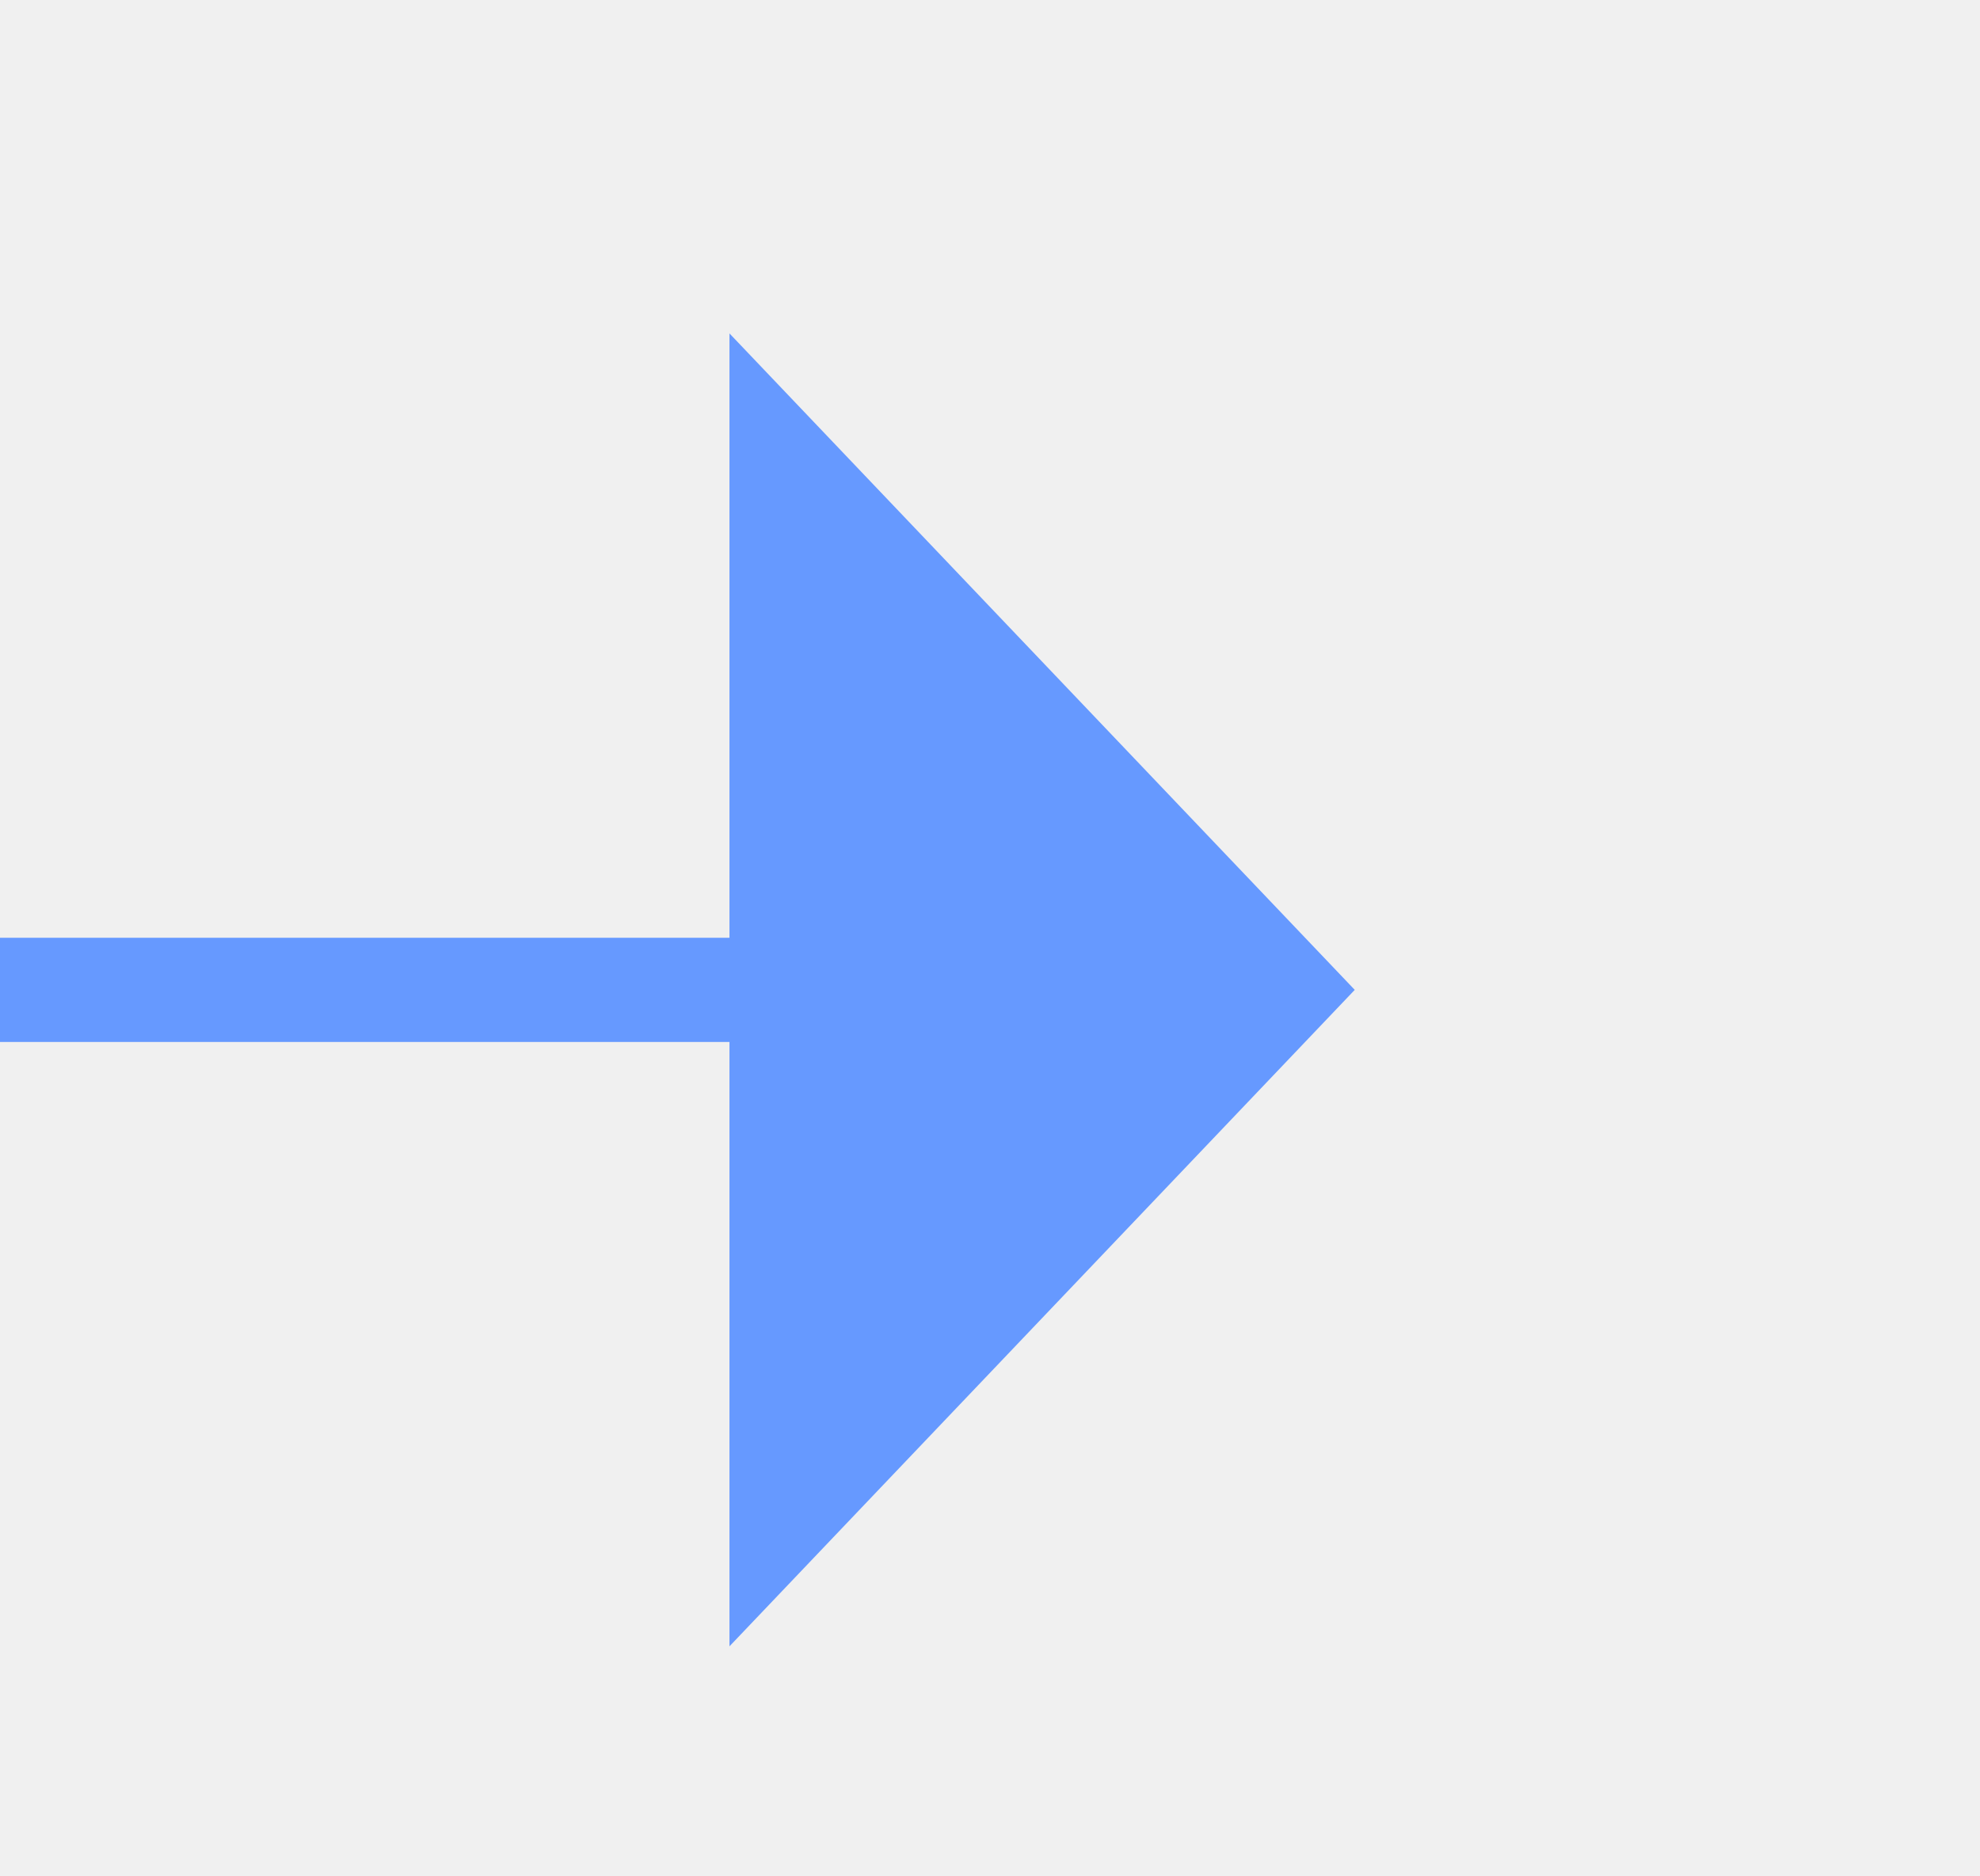
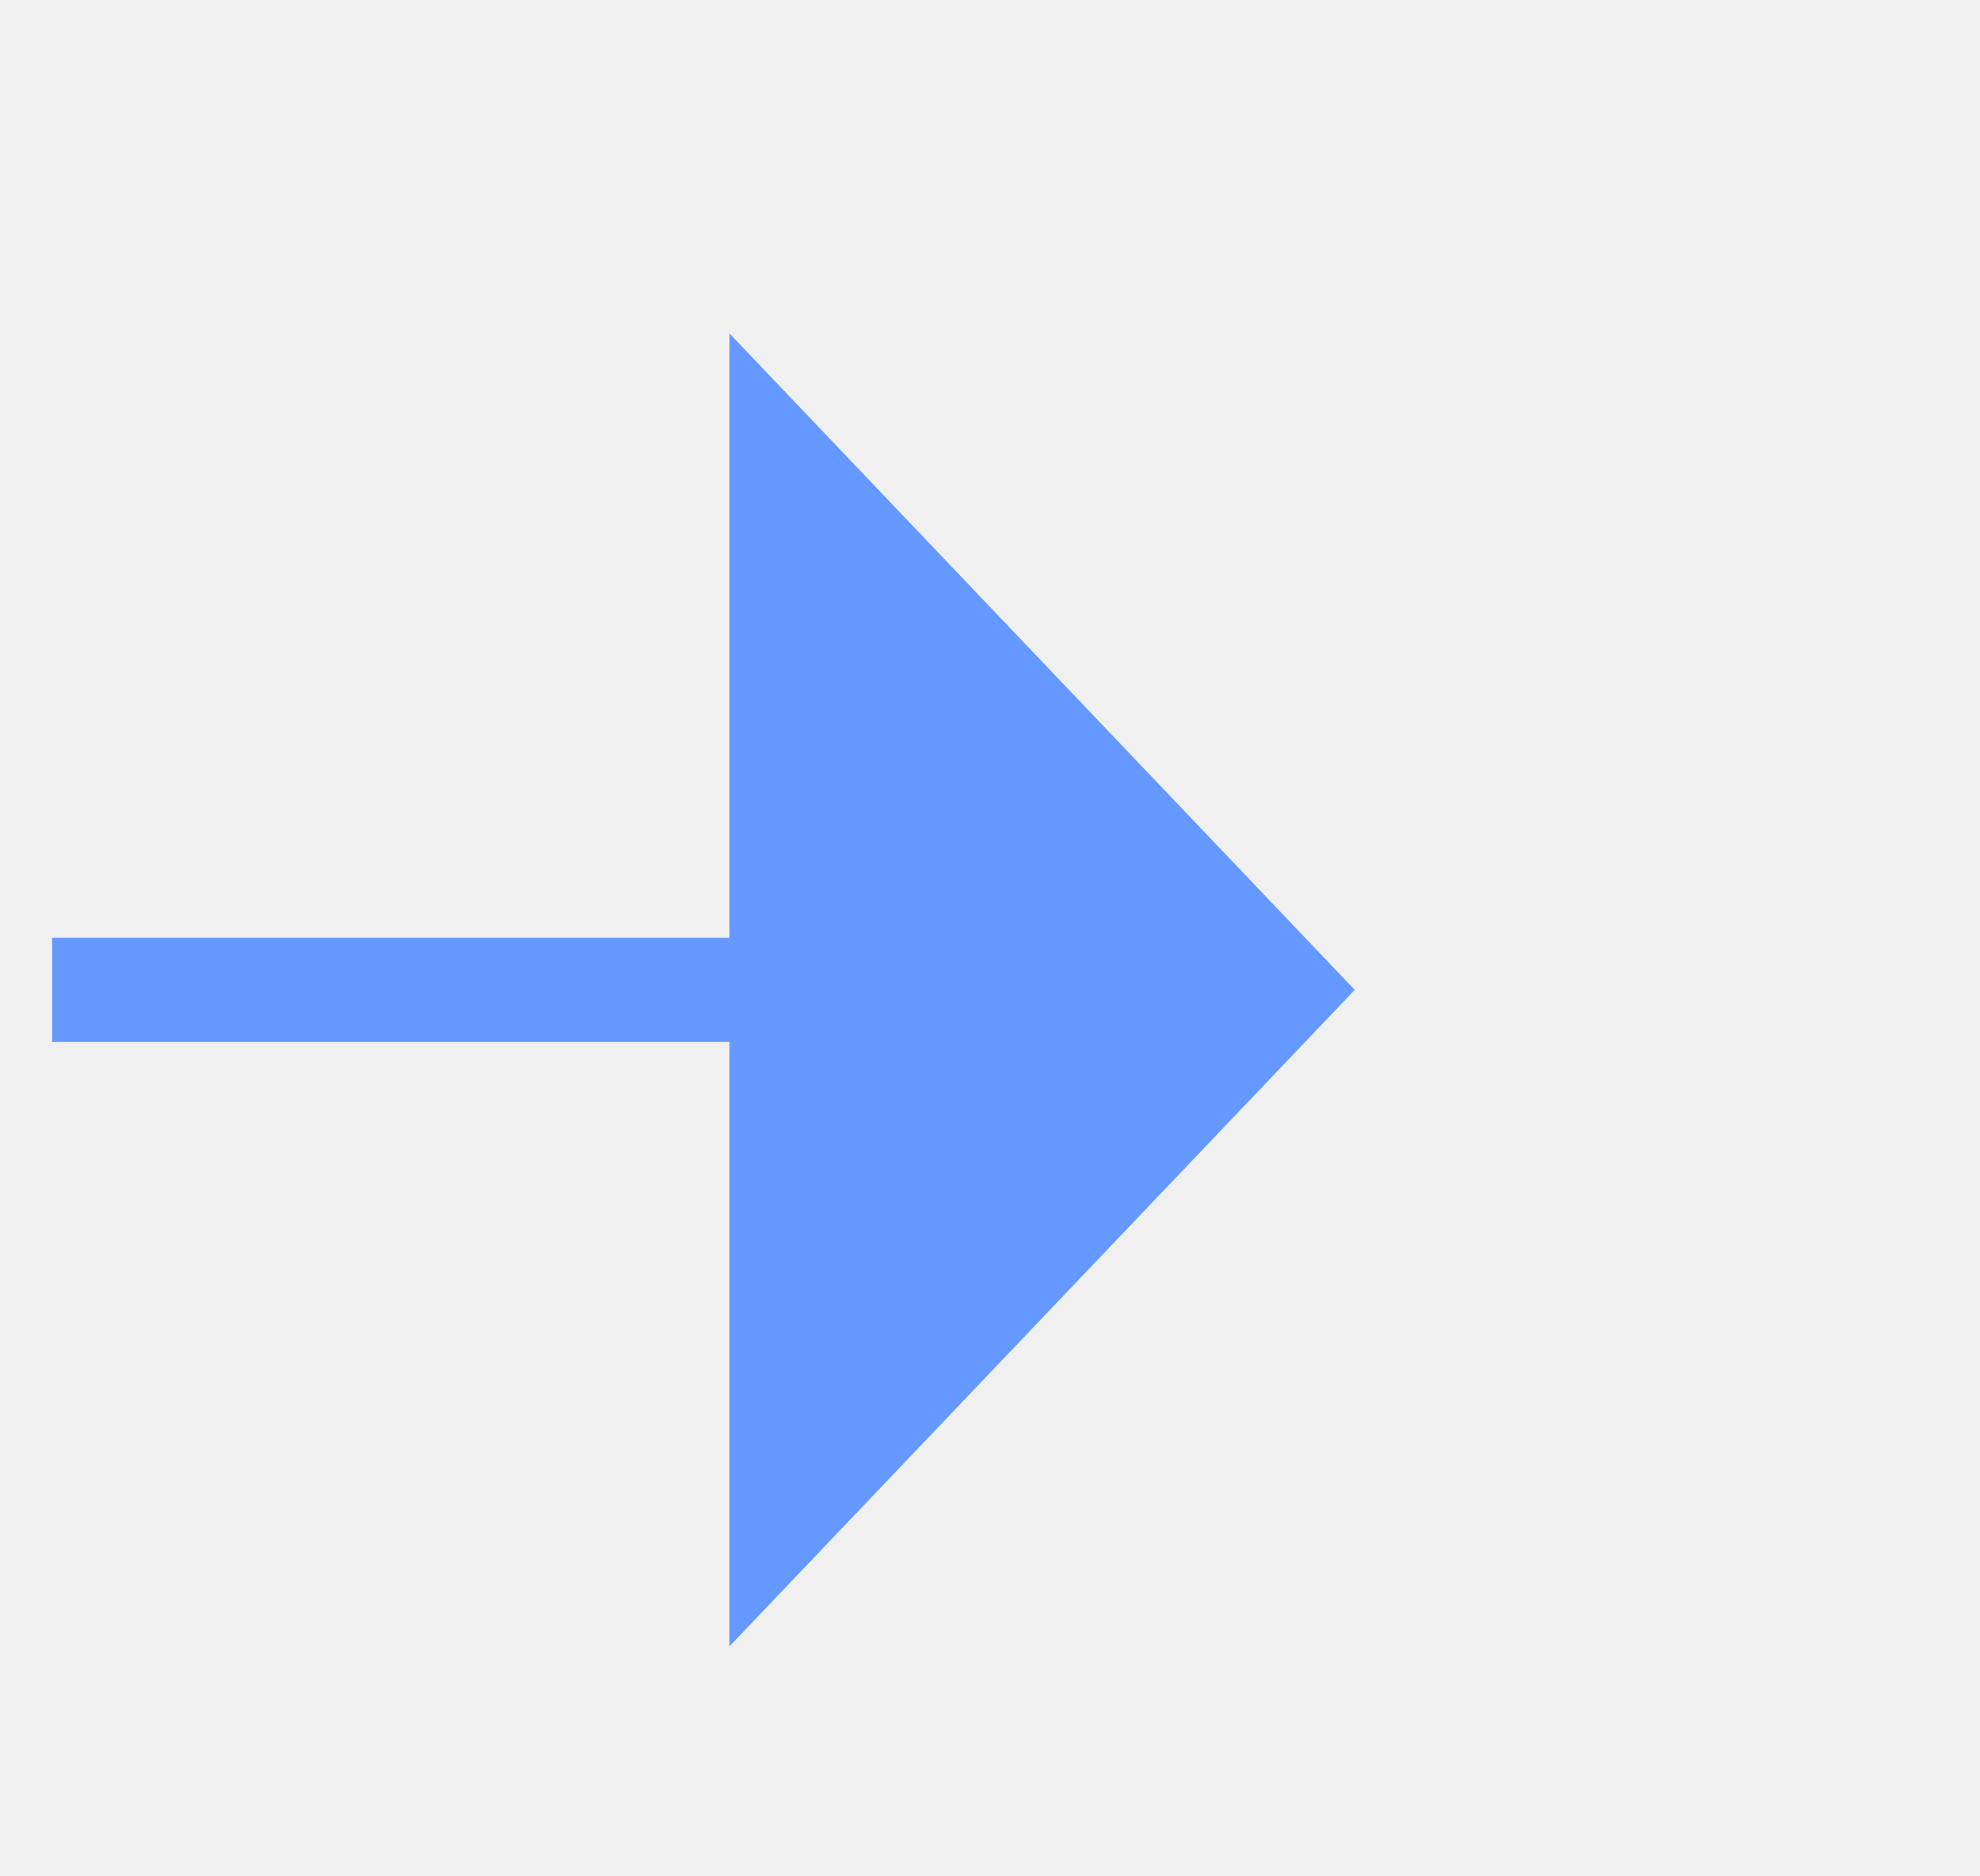
- <svg xmlns="http://www.w3.org/2000/svg" version="1.1" width="19px" height="18px" preserveAspectRatio="xMinYMid meet" viewBox="625 447  19 16">
+ <svg xmlns="http://www.w3.org/2000/svg" version="1.1" width="19px" height="18px" preserveAspectRatio="xMinYMid meet" viewBox="469 332  19 16">
  <defs>
-     <mask fill="white" id="clip308">
-       <path d="M 582.5 442  L 615.5 442  L 615.5 467  L 582.5 467  Z M 559 442  L 647 442  L 647 467  L 559 467  Z " fill-rule="evenodd" />
+     <mask fill="white" id="clip140">
+       <path d="M 384.5 327  L 469.5 327  L 469.5 352  L 384.5 352  Z M 372 327  L 491 327  L 491 352  L 372 352  Z " fill-rule="evenodd" />
    </mask>
  </defs>
-   <path d="M 582.5 455.5  L 559 455.5  M 615.5 455.5  L 633 455.5  " stroke-width="1" stroke="#6699ff" fill="none" />
-   <path d="M 632 461.8  L 638 455.5  L 632 449.2  L 632 461.8  Z " fill-rule="nonzero" fill="#6699ff" stroke="none" mask="url(#clip308)" />
+   <path d="M 384.5 340.5  L 372 340.5  M 469.5 340.5  L 477 340.5  " stroke-width="1" stroke="#6699ff" fill="none" />
+   <path d="M 476 346.8  L 482 340.5  L 476 334.2  L 476 346.8  Z " fill-rule="nonzero" fill="#6699ff" stroke="none" mask="url(#clip140)" />
</svg>
